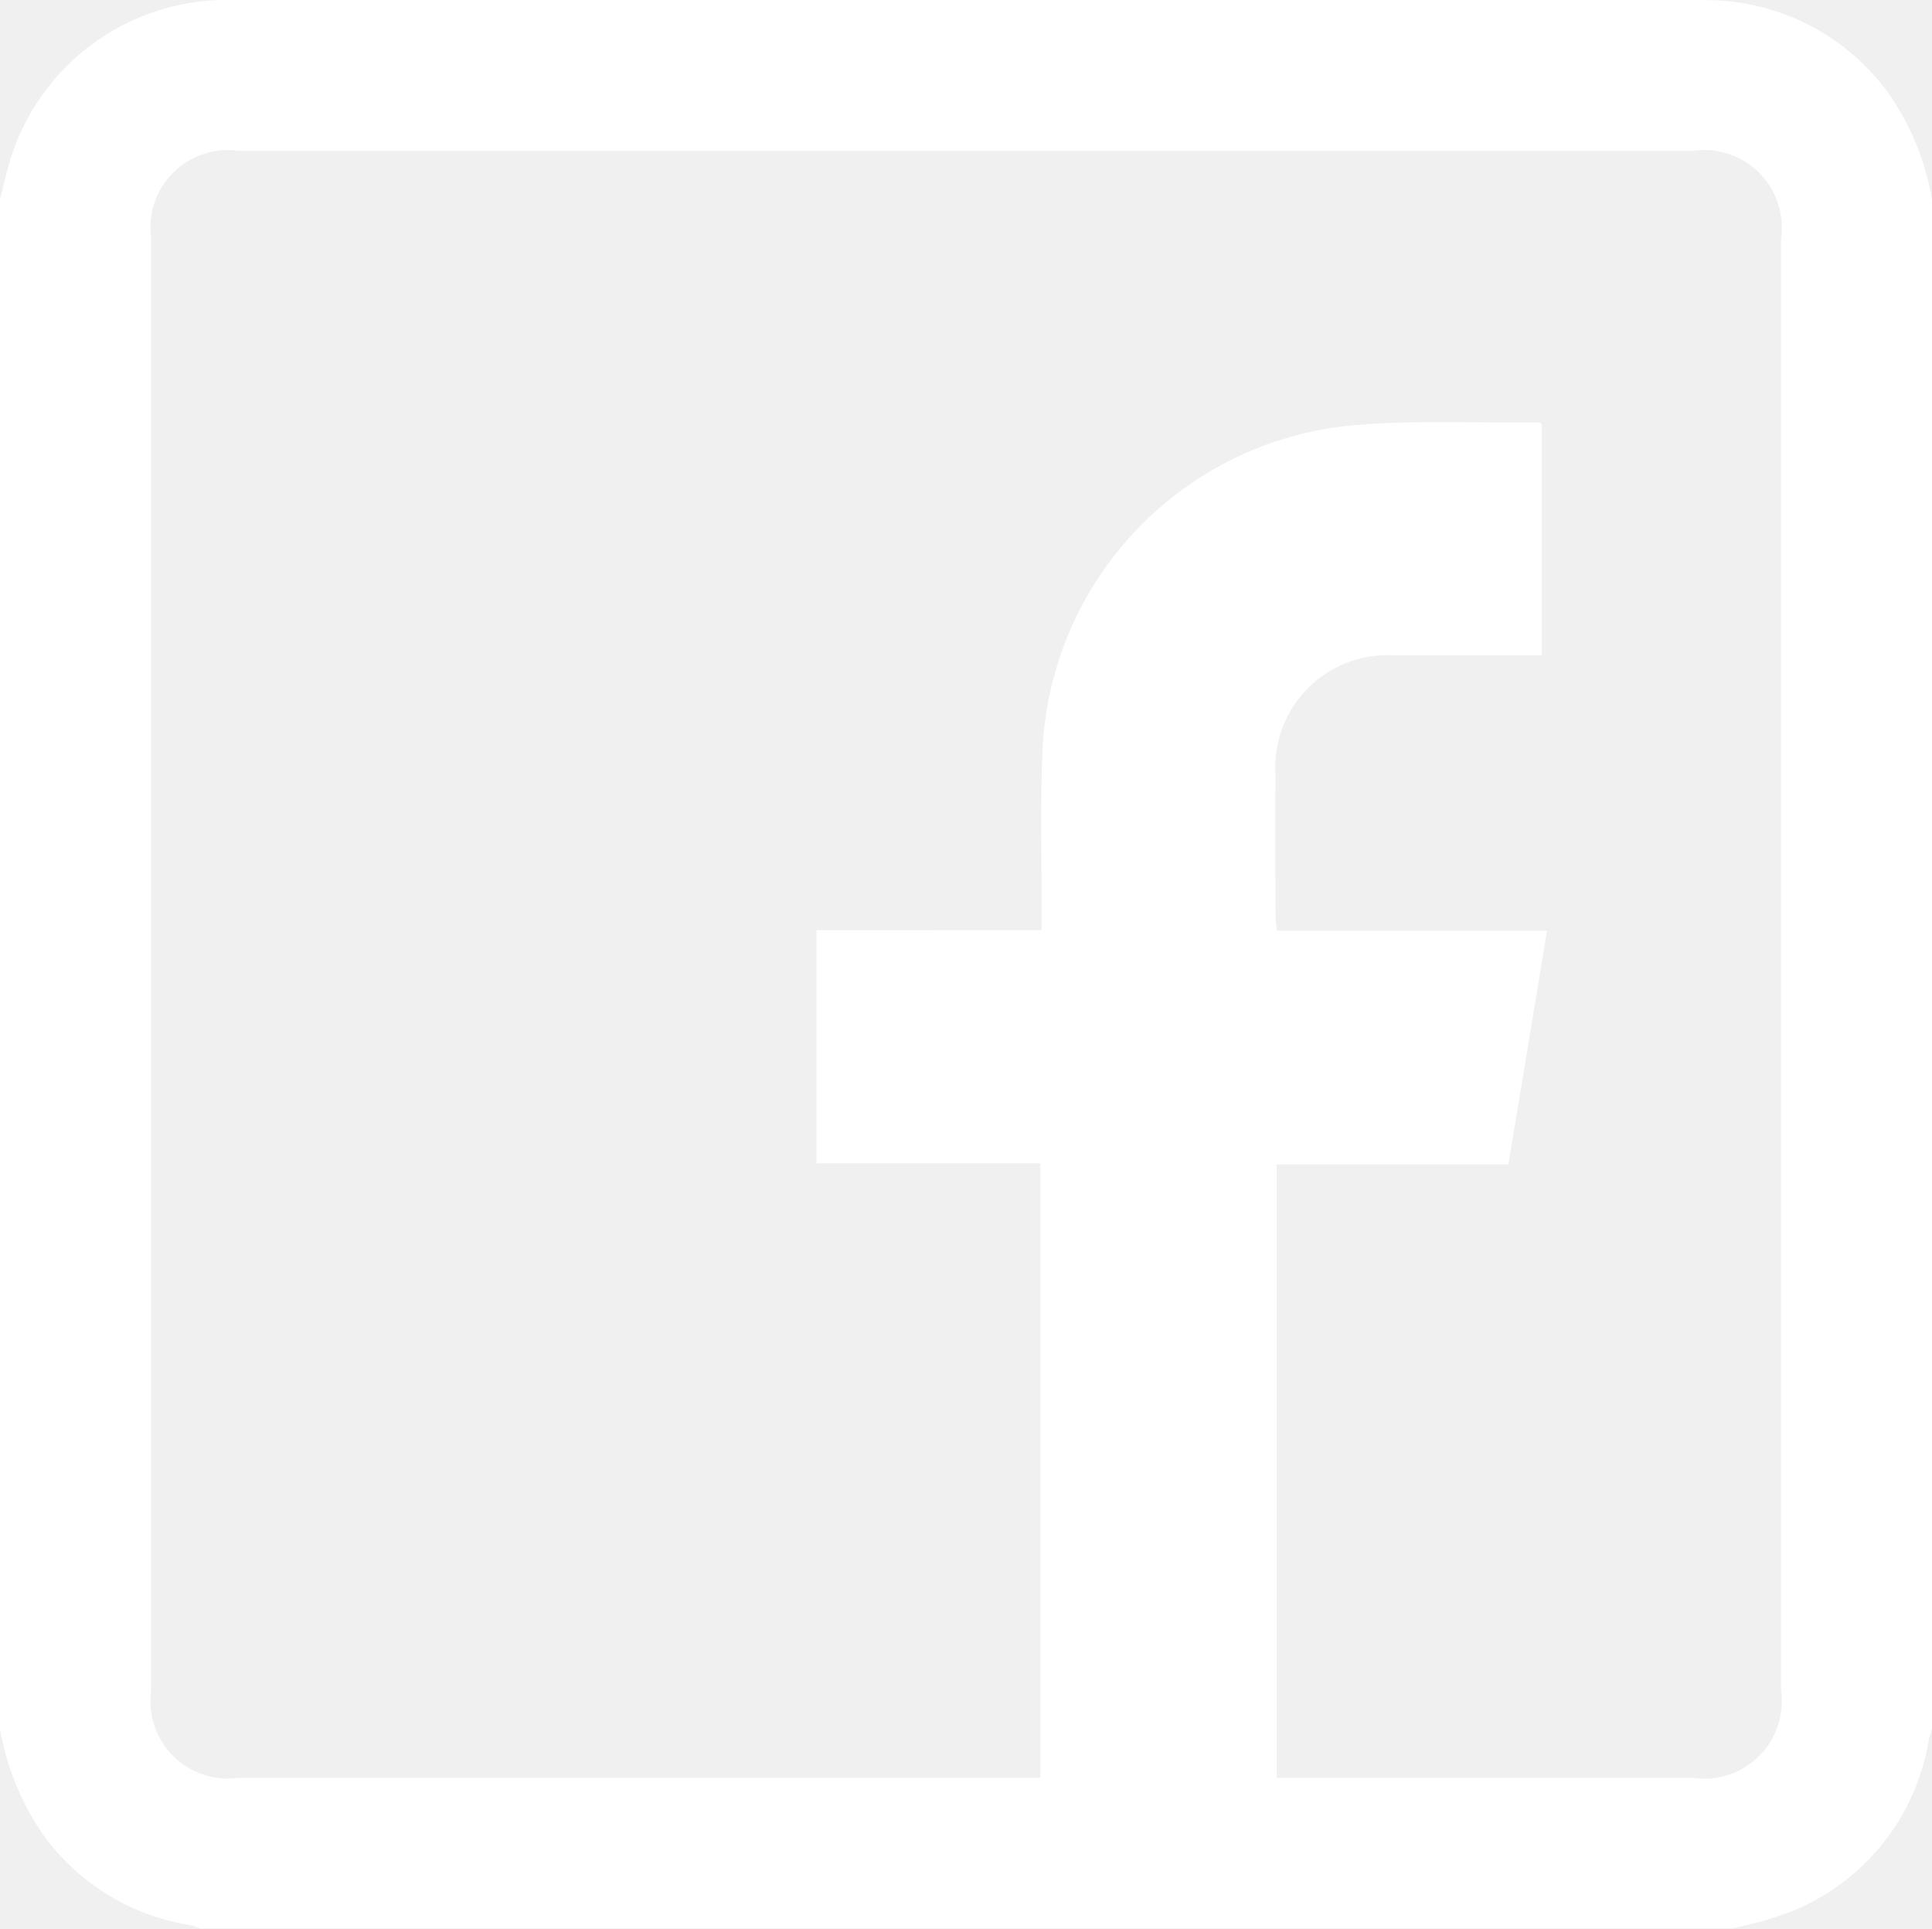
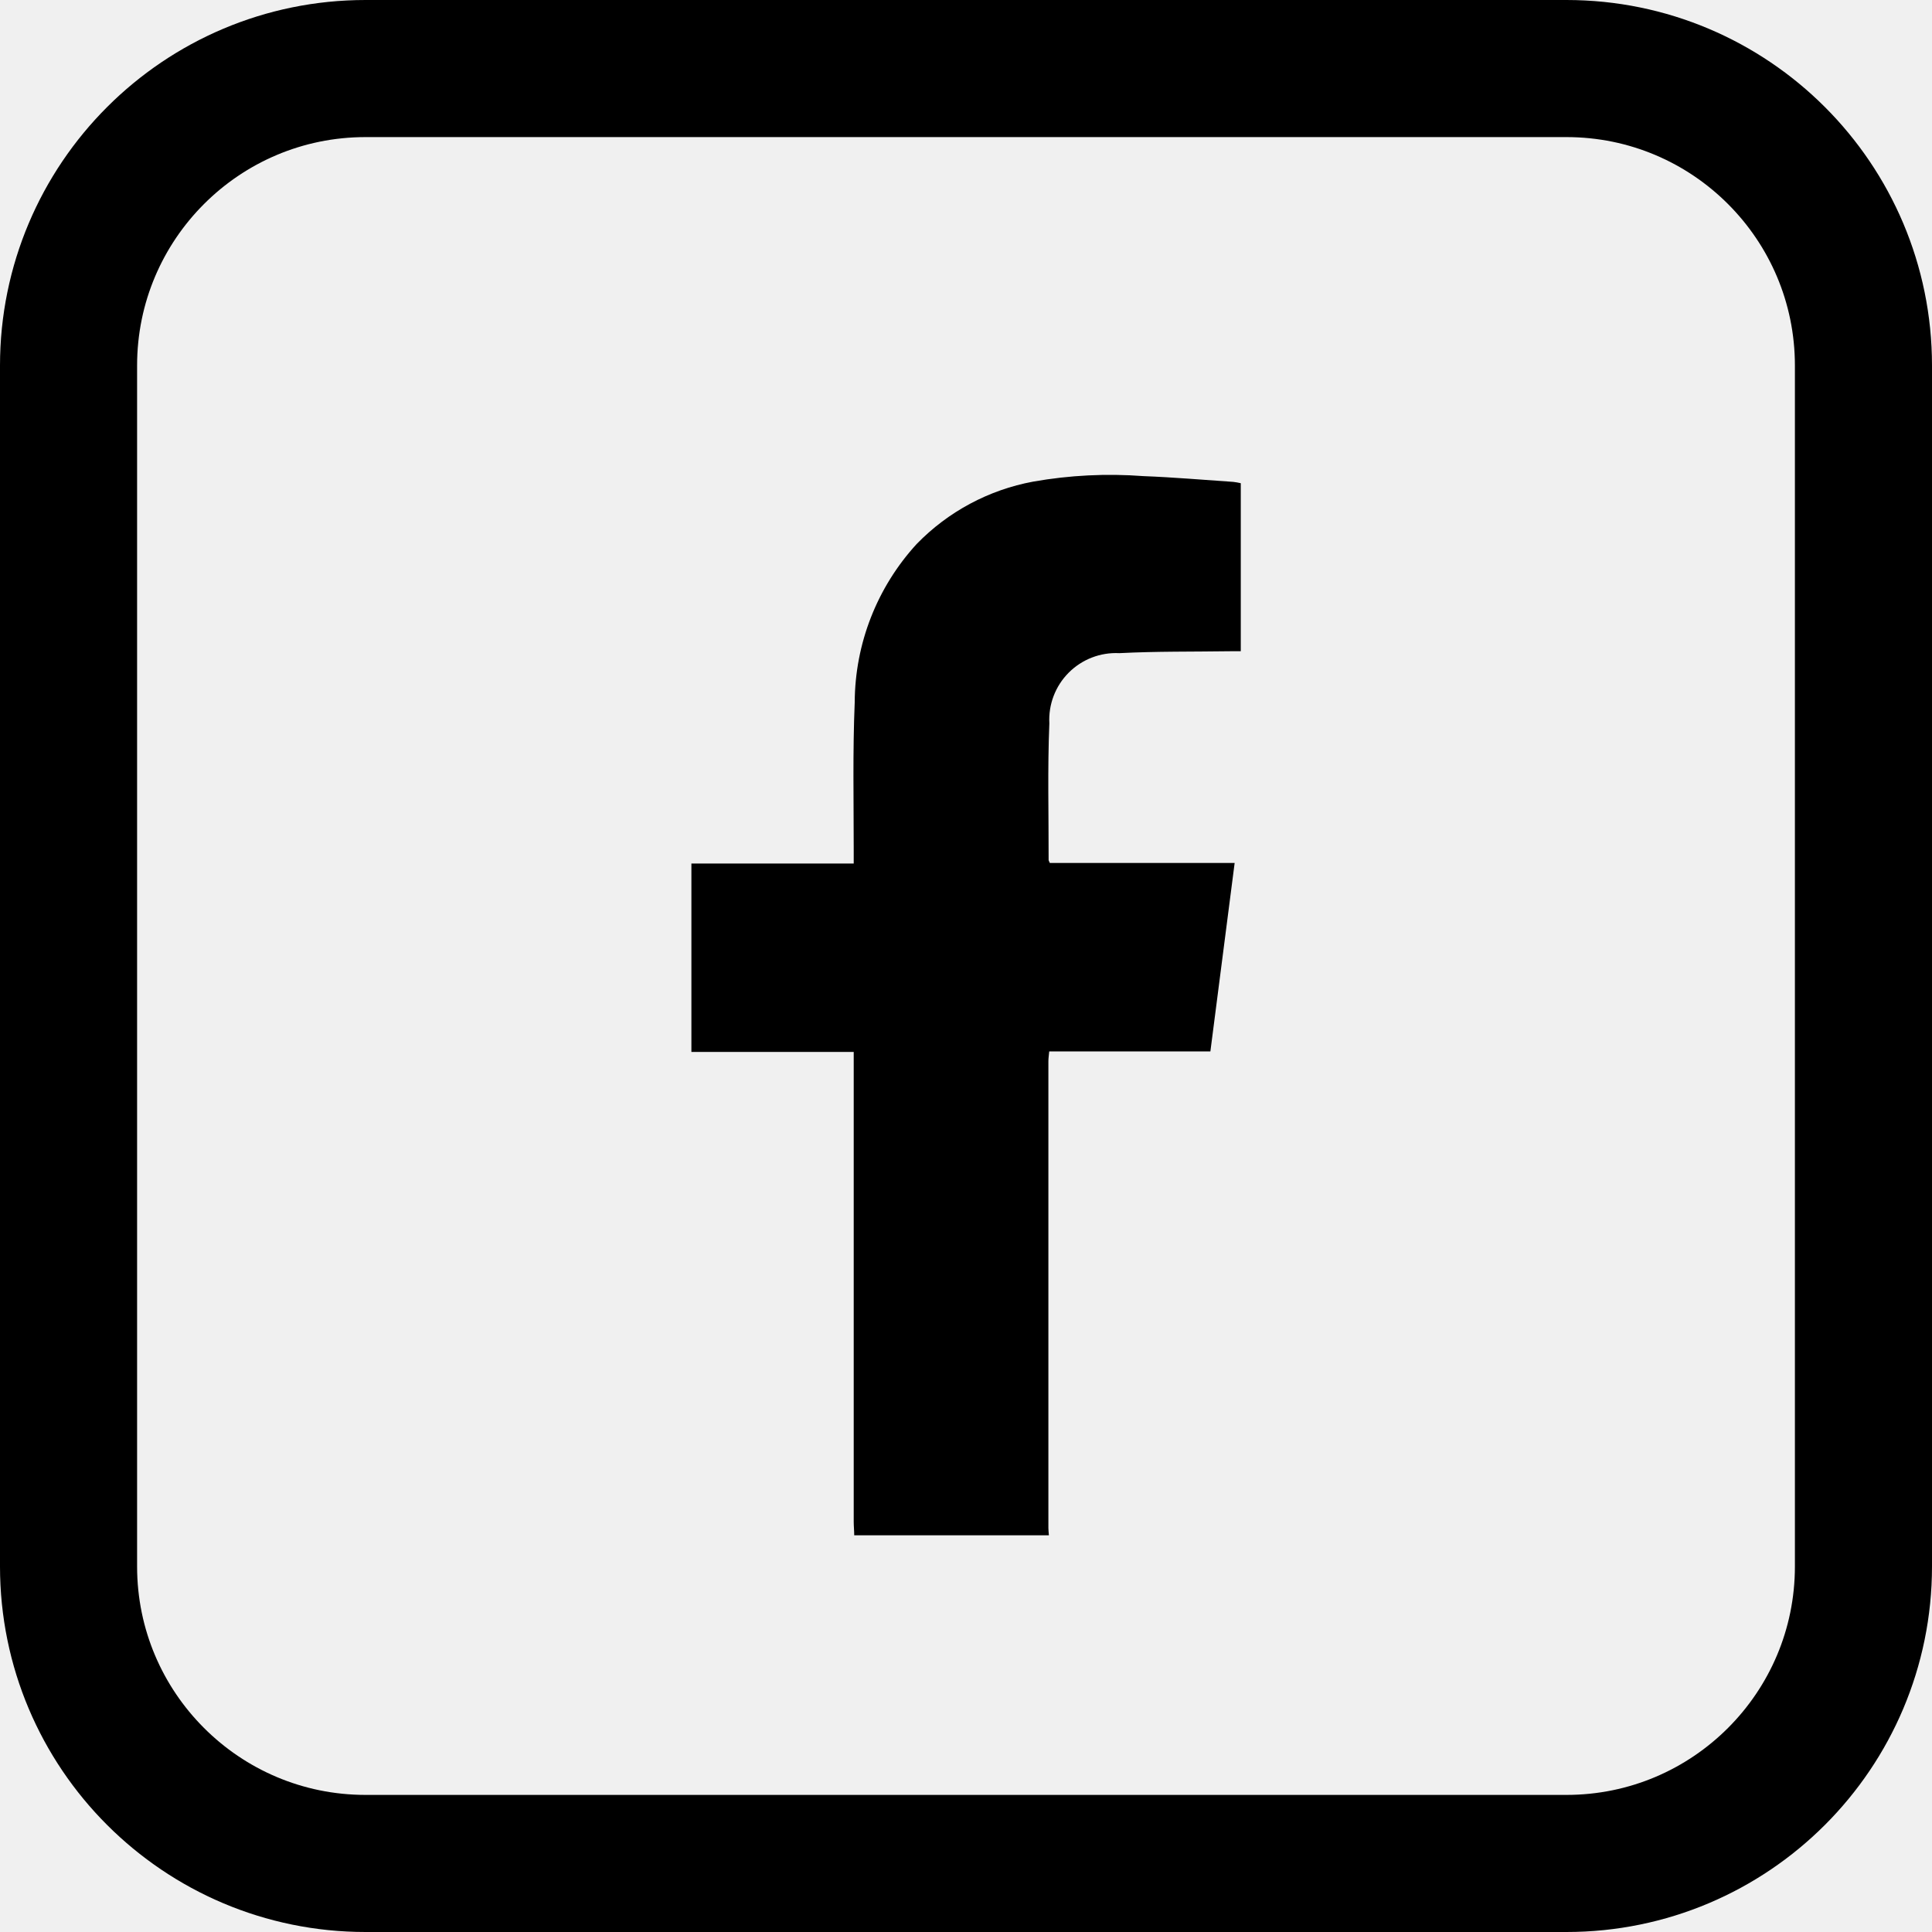
- <svg xmlns="http://www.w3.org/2000/svg" width="55.401" height="55.296" viewBox="0 0 55.401 55.296">
-   <path id="Path_1190" data-name="Path 1190" d="M-176-40.878V-84.726c.118-.45.207-.91.359-1.348a6.5,6.5,0,0,1,6.357-4.375q20.984,0,41.969,0c.144,0,.289,0,.433.006a6.467,6.467,0,0,1,4.964,2.569,7.45,7.45,0,0,1,1.319,3.148v43.848c-.035.118-.079.235-.1.356a6.4,6.4,0,0,1-4.495,5.076c-.37.125-.757.2-1.137.292h-43.931a1.36,1.36,0,0,0-.249-.09,6.417,6.417,0,0,1-4.274-2.63A7.6,7.6,0,0,1-176-40.878Zm29.866-22.9c0-.253,0-.448,0-.642.006-1.494-.038-2.99.027-4.481a9.8,9.8,0,0,1,8.628-9.325c1.854-.2,3.744-.086,5.617-.112.028,0,.057.037.074.049v6.632c-1.431,0-2.819-.007-4.207,0a3.214,3.214,0,0,0-3.43,3.409c-.01,1.35,0,2.7,0,4.05,0,.136.026.272.043.438h7.744l-1.109,6.7h-6.643v17.589h11.931a2.225,2.225,0,0,0,2.532-2.51q0-20.815,0-41.631a2.226,2.226,0,0,0-2.529-2.514h-41.711a2.216,2.216,0,0,0-2.5,2.484q0,20.842,0,41.685a2.216,2.216,0,0,0,2.5,2.485h23v-17.62h-6.418v-6.684Z" transform="translate(176 90.45)" fill="#fff" />
+ <svg xmlns="http://www.w3.org/2000/svg" width="42.278" height="42.278" viewBox="0 0 42.278 42.278">
+   <g id="Group_4207" data-name="Group 4207" transform="translate(-1684.401 -270.002)">
+     <path id="Path_12664" data-name="Path 12664" d="M-422.4,1807.7c0-.1-.011-.2-.011-.294q0-4.981,0-9.964v-.319h-3.552V1793h3.552c0-.116,0-.2,0-.292,0-1.079-.023-2.16.022-3.238a5.159,5.159,0,0,1,1.355-3.462,4.762,4.762,0,0,1,2.551-1.366,9.688,9.688,0,0,1,2.413-.12c.656.025,1.31.082,1.965.126a1.482,1.482,0,0,1,.164.029v3.677c-.078,0-.158,0-.237,0-.807.012-1.616,0-2.421.042a1.459,1.459,0,0,0-1.531,1.537c-.041.995-.014,1.992-.016,2.988,0,.014.01.027.026.066h4.045c-.179,1.387-.353,2.743-.531,4.124h-3.527c-.008.089-.018.153-.018.218q0,5.106,0,10.213c0,.052.007.1.011.158Z" transform="translate(2125.494 -1504.101)" />
+     <g id="Group_4206" data-name="Group 4206" transform="translate(1684.401 270.002)">
+       <g id="Rectangle_89" data-name="Rectangle 89" fill="none" stroke="#000" stroke-width="3">
+         <rect width="42.278" height="42.278" rx="8" stroke="none" />
+         <rect x="1.5" y="1.5" width="39.278" height="39.278" rx="6.5" fill="none" />
+       </g>
+     </g>
+   </g>
</svg>
